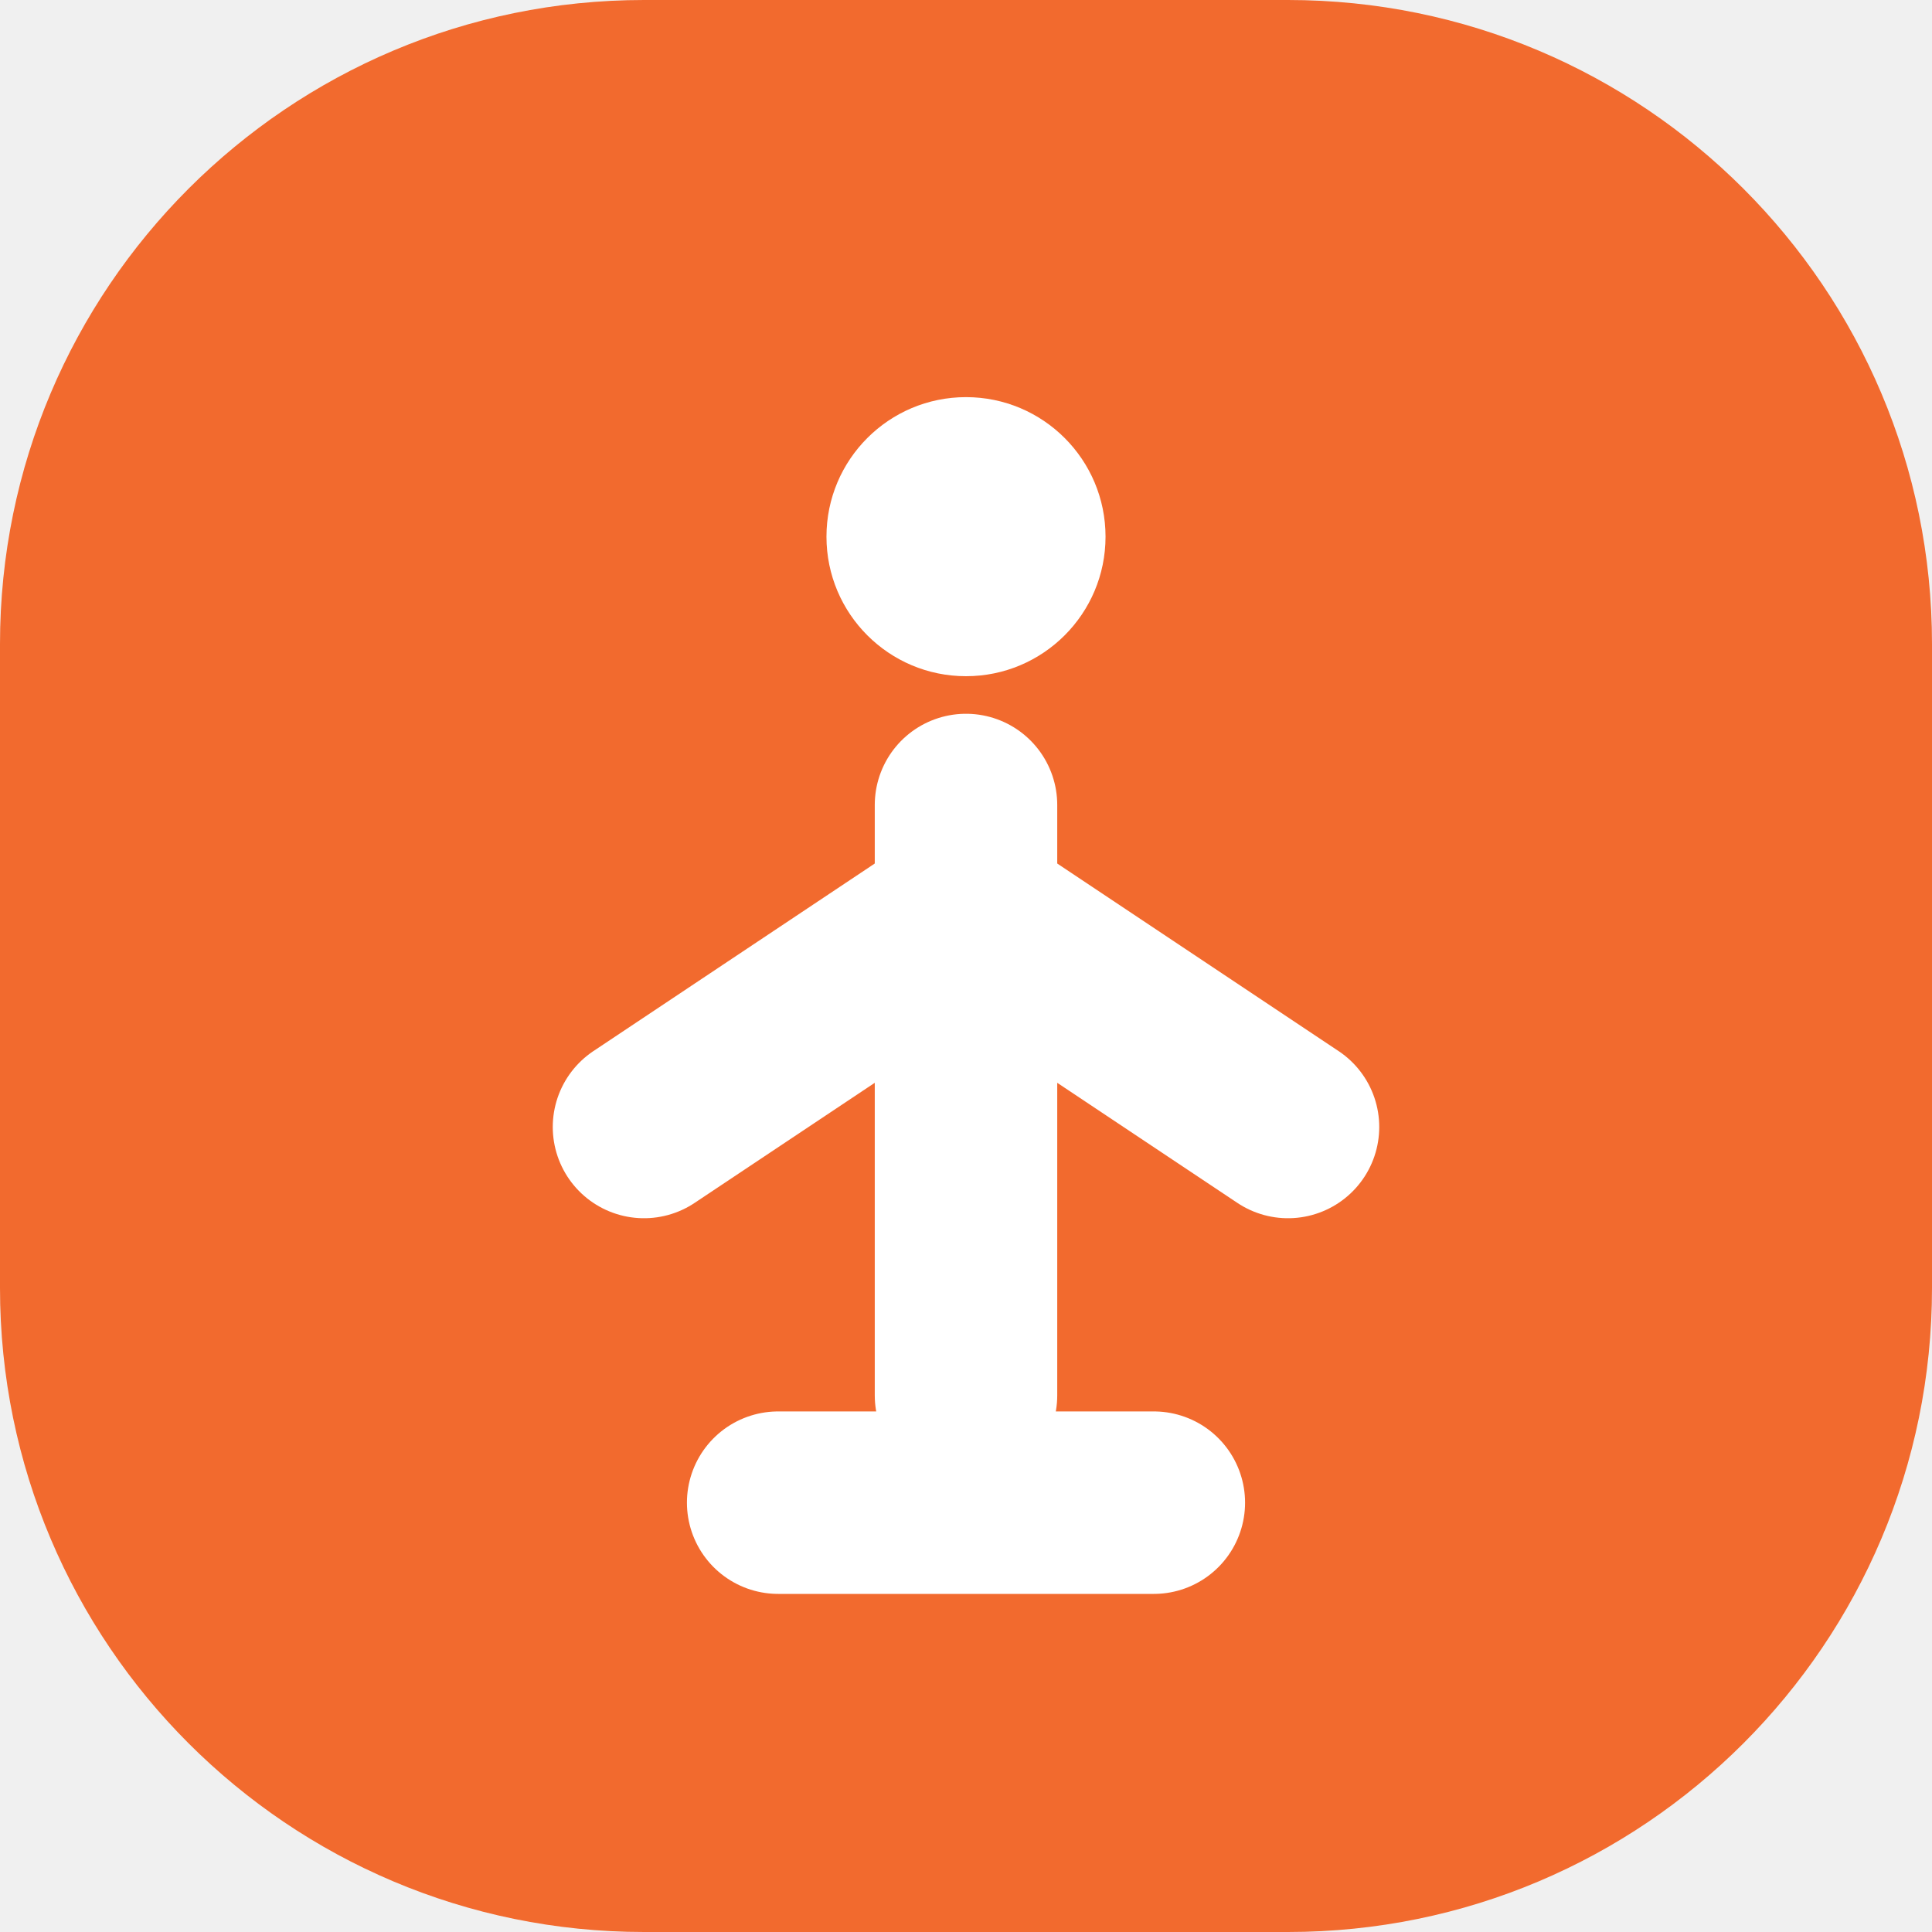
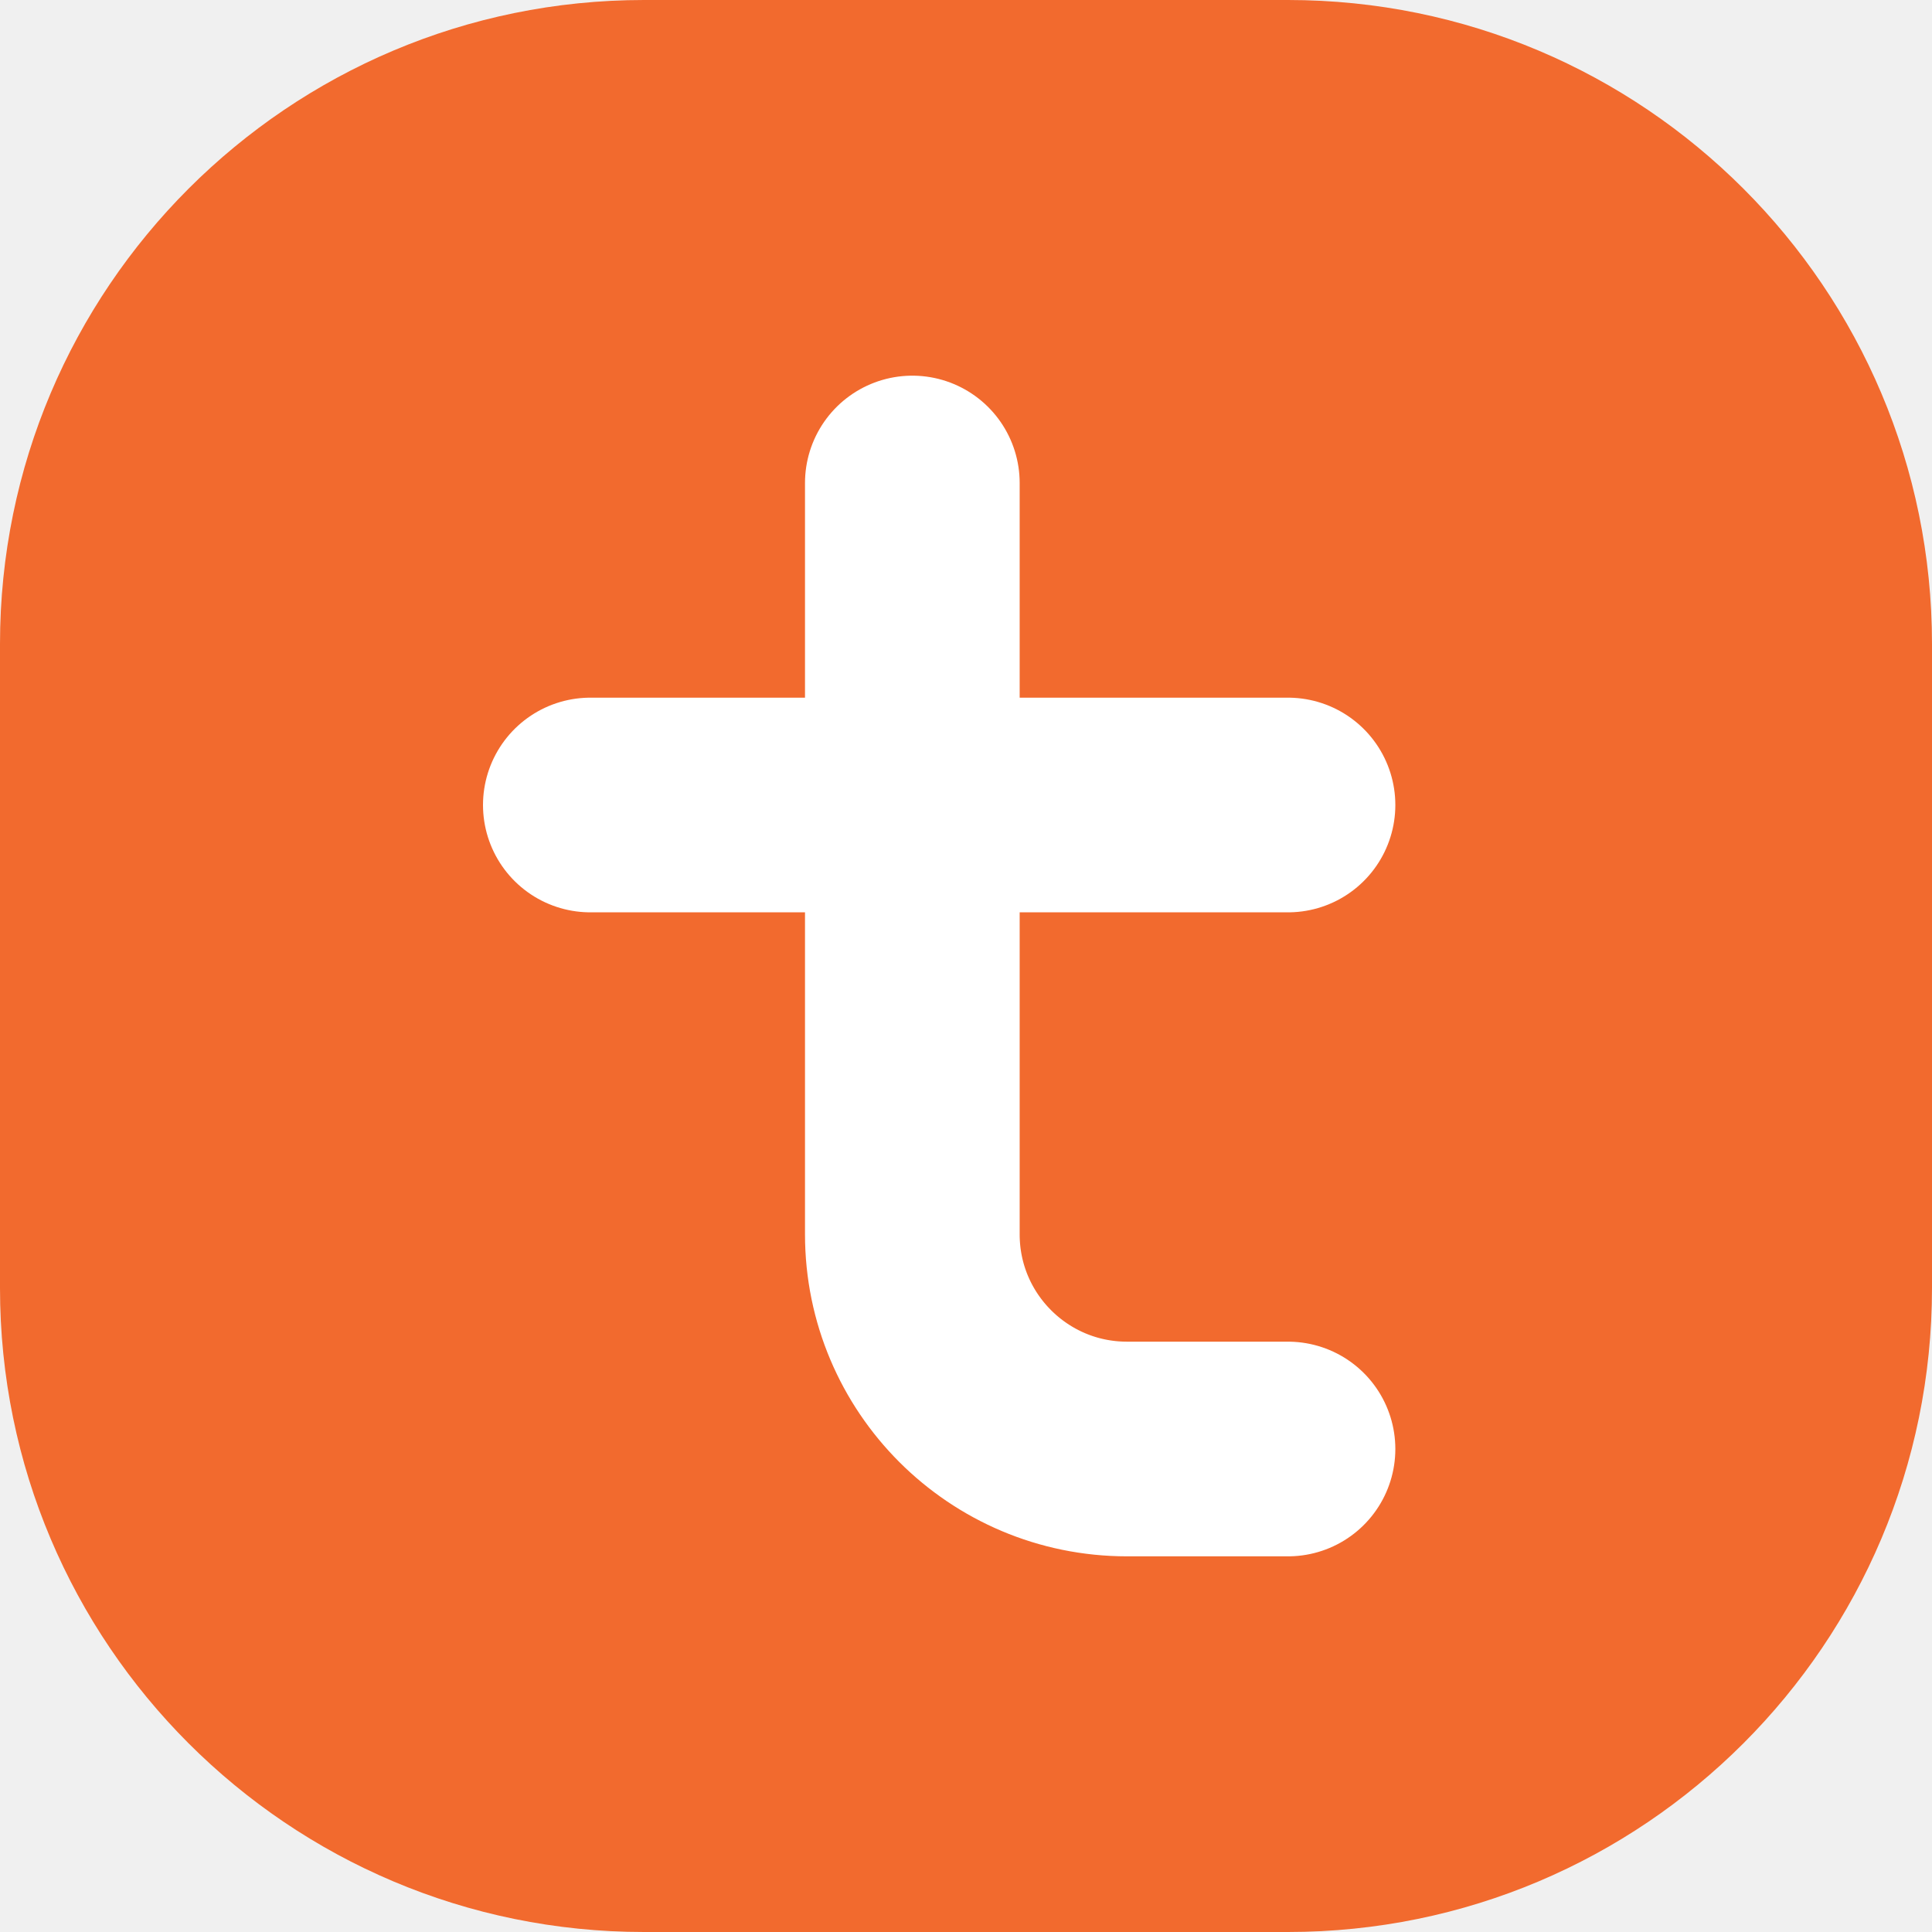
<svg xmlns="http://www.w3.org/2000/svg" viewBox="0 0 36 36">
  <rect width="36" height="36" rx="12" fill="#f26a2e" />
-   <circle cx="18" cy="10" r="2.6" fill="#fff" />
-   <path d="M18 15v11M18 17l-6 4M18 17l6 4M14.5 28h7" fill="none" stroke="#fff" stroke-width="3.4" stroke-linecap="round" stroke-linejoin="round" />
+   <path d="M17 9v14a4 4 0 0 0 4 4h3M11 15h13" fill="none" stroke="#fff" stroke-width="4" stroke-linecap="round" stroke-linejoin="round" />
</svg>
